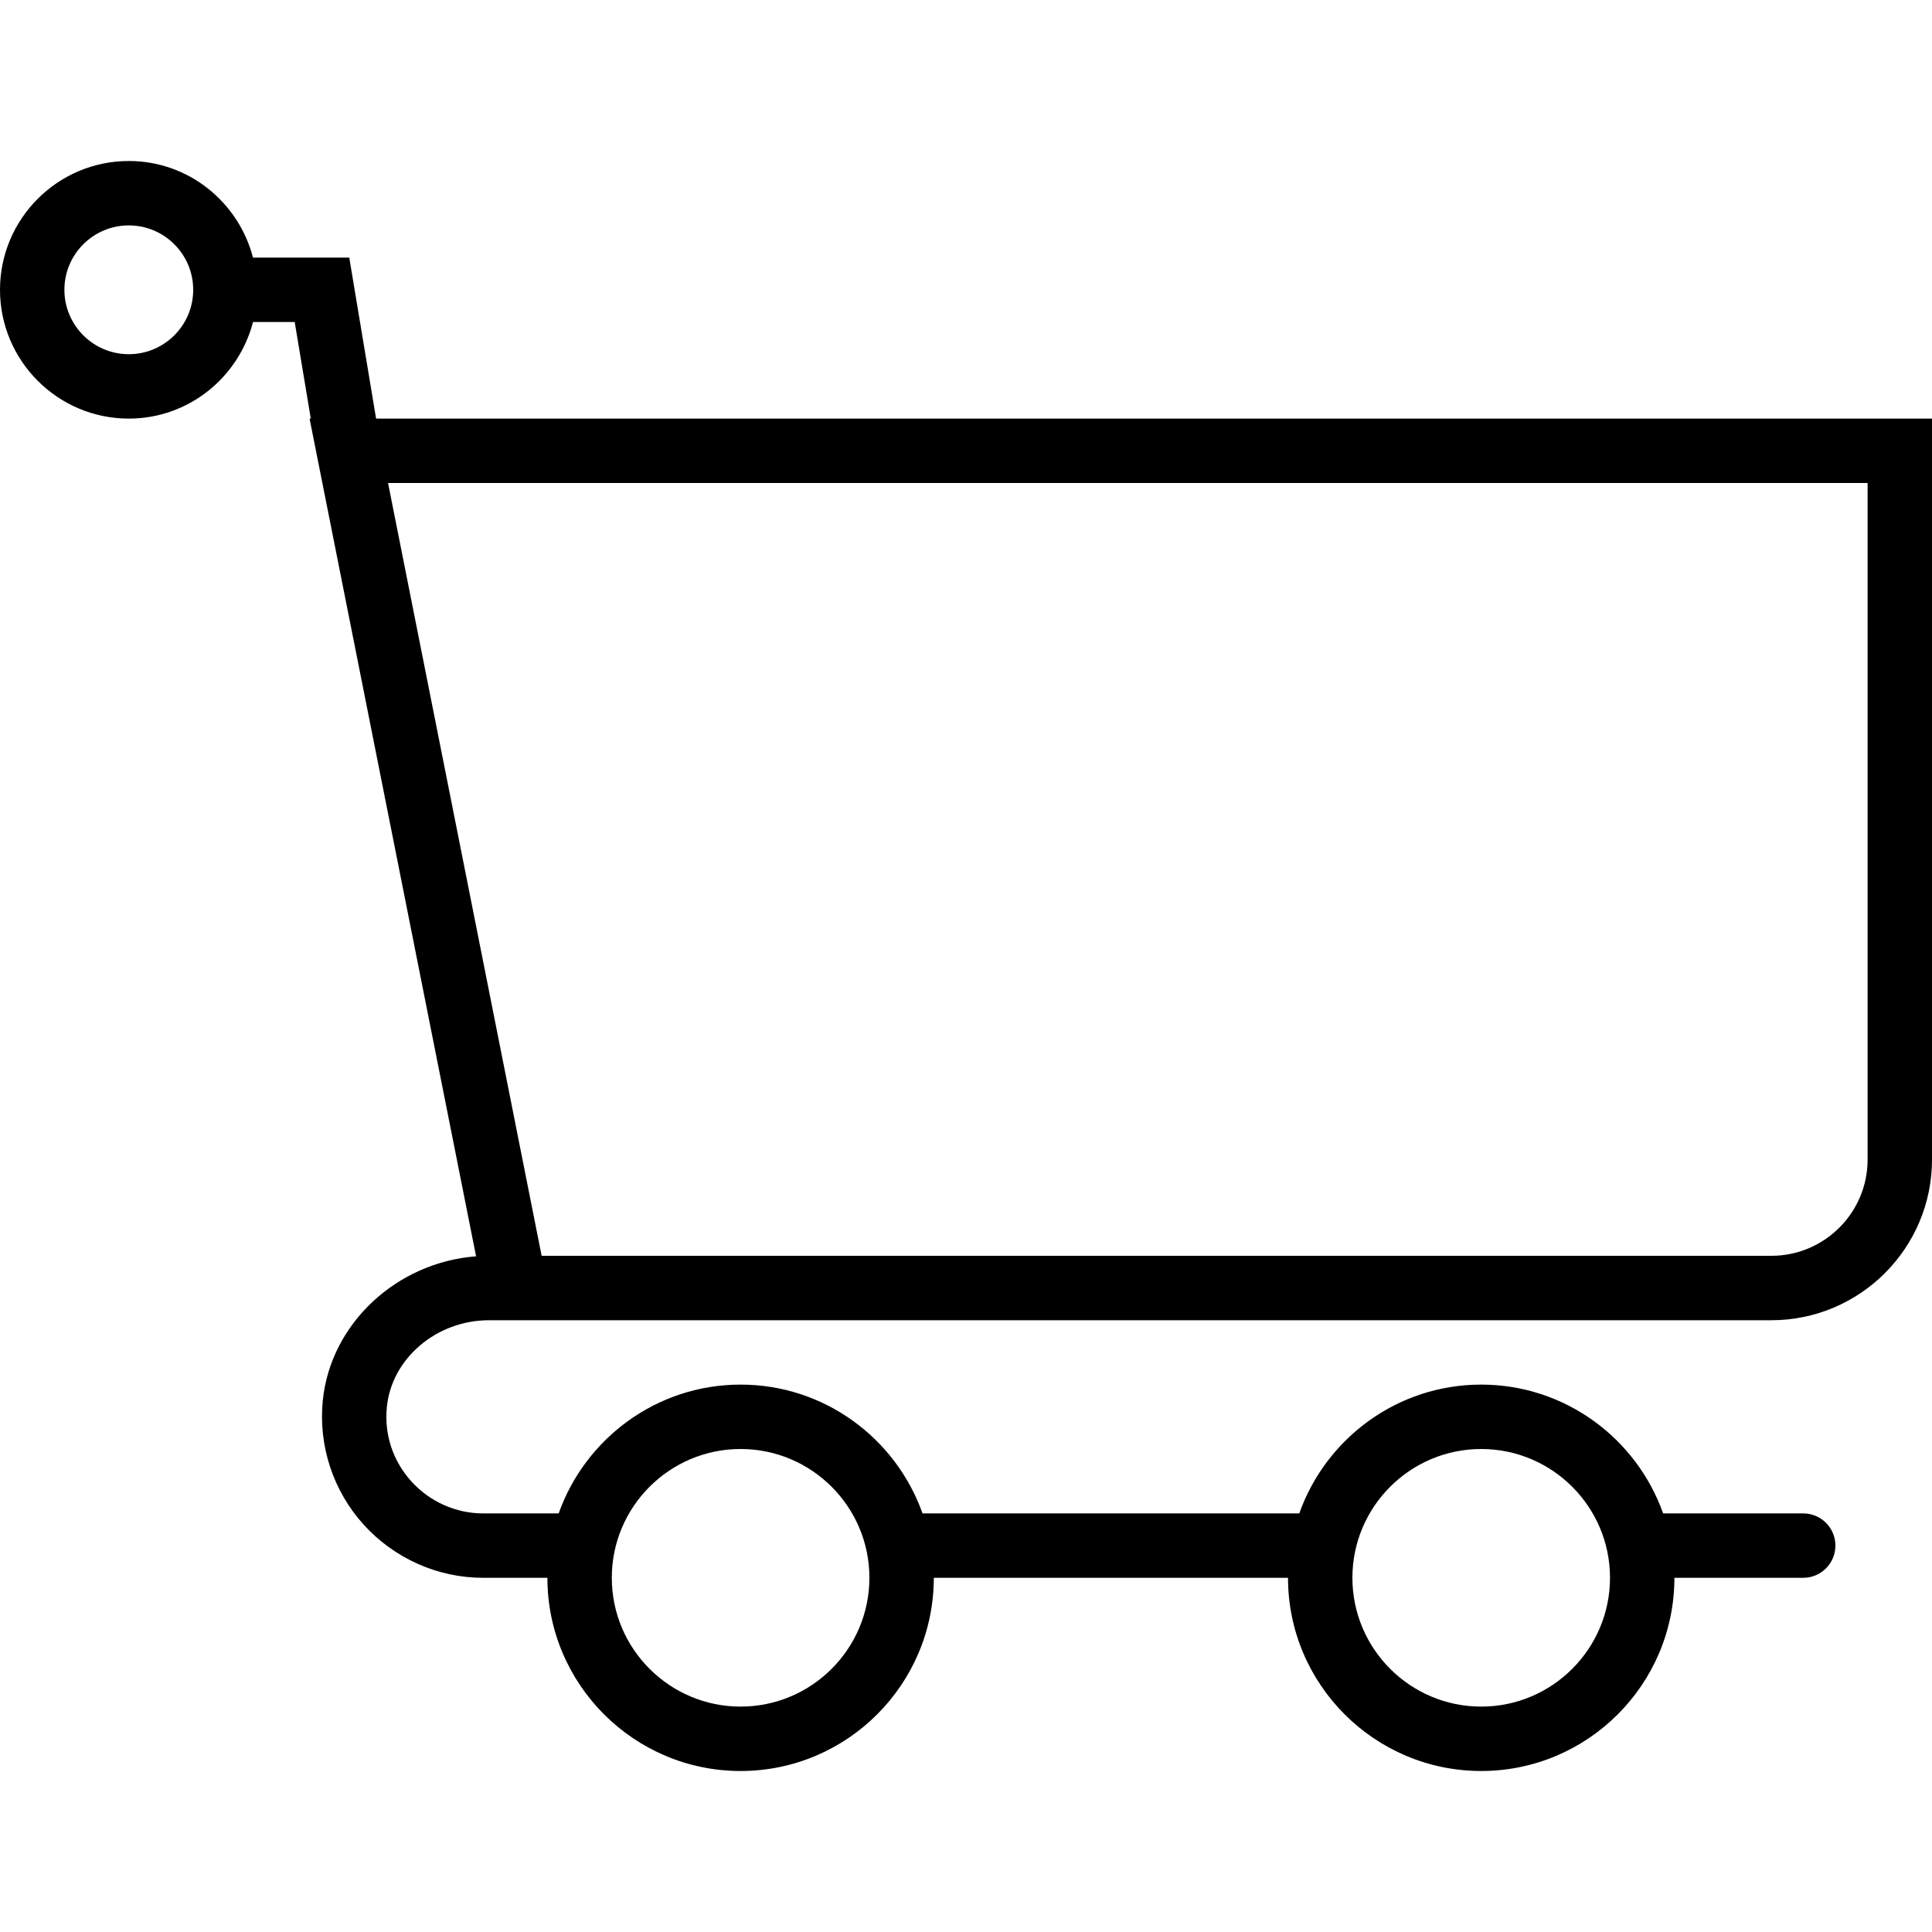
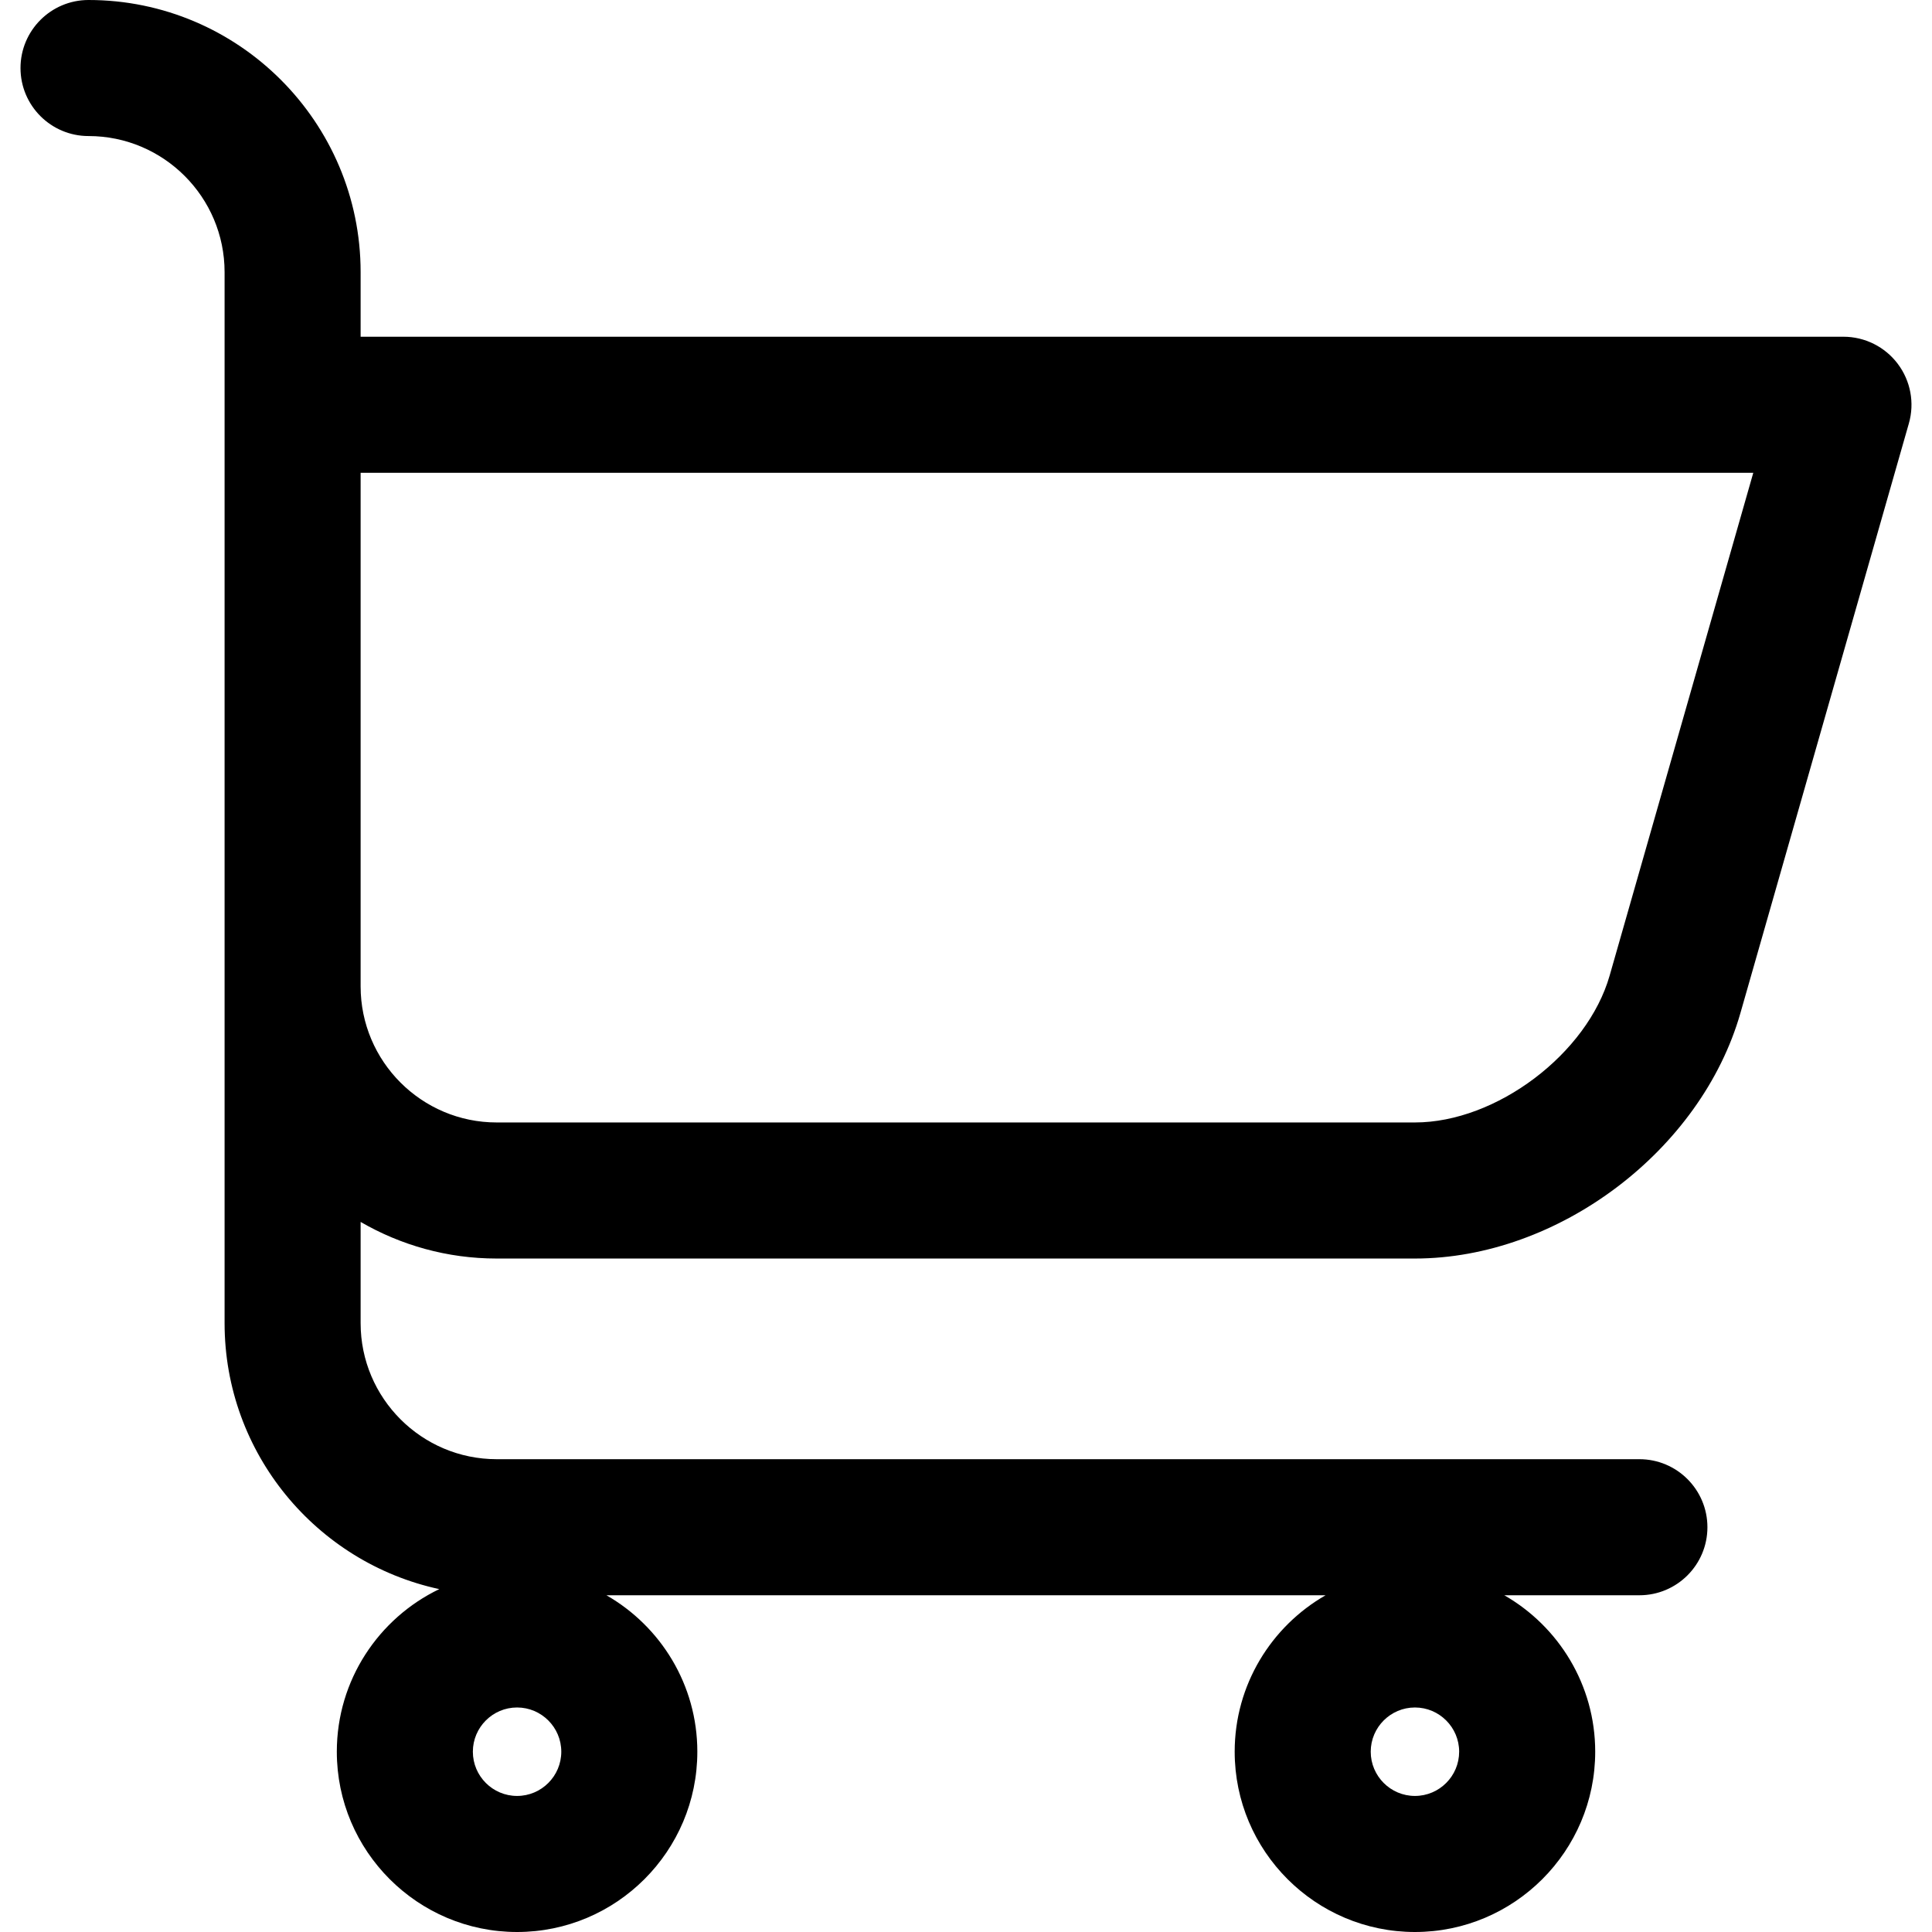
- <svg xmlns="http://www.w3.org/2000/svg" version="1.1" id="Capa_1" x="0px" y="0px" viewBox="0 0 60 60" style="enable-background:new 0 0 60 60;" xml:space="preserve">
-   <path d="M11.68,13l-0.833-5h-2.99C7.411,6.28,5.859,5,4,5C1.794,5,0,6.794,0,9s1.794,4,4,4c1.859,0,3.411-1.28,3.858-3h1.294l0.5,3  H9.614l5.171,26.016c-2.465,0.188-4.518,2.086-4.76,4.474c-0.142,1.405,0.32,2.812,1.268,3.858C12.242,48.397,13.594,49,15,49h2  c0,3.309,2.691,6,6,6s6-2.691,6-6h11c0,3.309,2.691,6,6,6s6-2.691,6-6h4c0.553,0,1-0.447,1-1s-0.447-1-1-1h-4.35  c-0.826-2.327-3.043-4-5.65-4s-4.824,1.673-5.65,4h-11.7c-0.826-2.327-3.043-4-5.65-4s-4.824,1.673-5.65,4H15  c-0.842,0-1.652-0.362-2.224-0.993c-0.577-0.639-0.848-1.461-0.761-2.316c0.152-1.509,1.546-2.69,3.173-2.69h0.791  c0.014,0,0.025,0,0.039,0h38.994C57.763,41,60,38.763,60,36.013V13H11.68z M4,11c-1.103,0-2-0.897-2-2s0.897-2,2-2s2,0.897,2,2  S5.103,11,4,11z M46,45c2.206,0,4,1.794,4,4s-1.794,4-4,4s-4-1.794-4-4S43.794,45,46,45z M23,45c2.206,0,4,1.794,4,4s-1.794,4-4,4  s-4-1.794-4-4S20.794,45,23,45z M58,36.013C58,37.66,56.66,39,55.013,39H16.821l-4.77-24H58V36.013z" />
+ <svg xmlns="http://www.w3.org/2000/svg" version="1.1" id="Capa_1" x="0px" y="0px" viewBox="0 0 297 297" style="enable-background:new 0 0 297 297;" xml:space="preserve">
+   <path d="M34.525,203.402c0,20.04,14.164,36.825,33.004,40.887c-9.31,4.474-15.751,13.994-15.751,24.994  c0,15.284,12.429,27.717,27.71,27.717c15.278,0,27.711-12.433,27.711-27.717c0-10.281-5.636-19.267-13.975-24.049h110.553  c-8.339,4.782-13.973,13.768-13.973,24.049c0,15.284,12.431,27.717,27.709,27.717c15.28,0,27.713-12.433,27.713-27.717  c0-10.281-5.636-19.267-13.975-24.049h20.768c5.775,0,10.457-4.685,10.457-10.459c0-5.771-4.682-10.458-10.457-10.458H76.351  c-11.535,0-20.914-9.382-20.914-20.915v-15.559c6.157,3.571,13.298,5.627,20.914,5.627h141.162  c22.017,0,43.996-16.584,50.041-37.752l25.889-90.623c0.904-3.151,0.27-6.547-1.707-9.167c-1.976-2.622-5.066-4.163-8.345-4.163  H55.437v-9.932C55.437,18.769,36.676,0,13.61,0C7.838,0,3.153,4.685,3.153,10.458c0,5.778,4.685,10.457,10.457,10.457  c11.533,0,20.915,9.386,20.915,20.919V203.402z M217.514,276.084c-3.745,0-6.796-3.05-6.796-6.801c0-3.746,3.051-6.797,6.796-6.797  c3.747,0,6.797,3.051,6.797,6.797C224.31,273.034,221.261,276.084,217.514,276.084z M79.488,276.084  c-3.747,0-6.797-3.05-6.797-6.801c0-3.746,3.05-6.797,6.797-6.797c3.746,0,6.797,3.051,6.797,6.797  C86.285,273.034,83.234,276.084,79.488,276.084z M247.446,149.97c-3.436,12.032-17.425,22.582-29.933,22.582H76.351  c-11.535,0-20.914-9.382-20.914-20.915V72.683h214.089L247.446,149.97z" />
  <g>
</g>
  <g>
</g>
  <g>
</g>
  <g>
</g>
  <g>
</g>
  <g>
</g>
  <g>
</g>
  <g>
</g>
  <g>
</g>
  <g>
</g>
  <g>
</g>
  <g>
</g>
  <g>
</g>
  <g>
</g>
  <g>
</g>
</svg>
